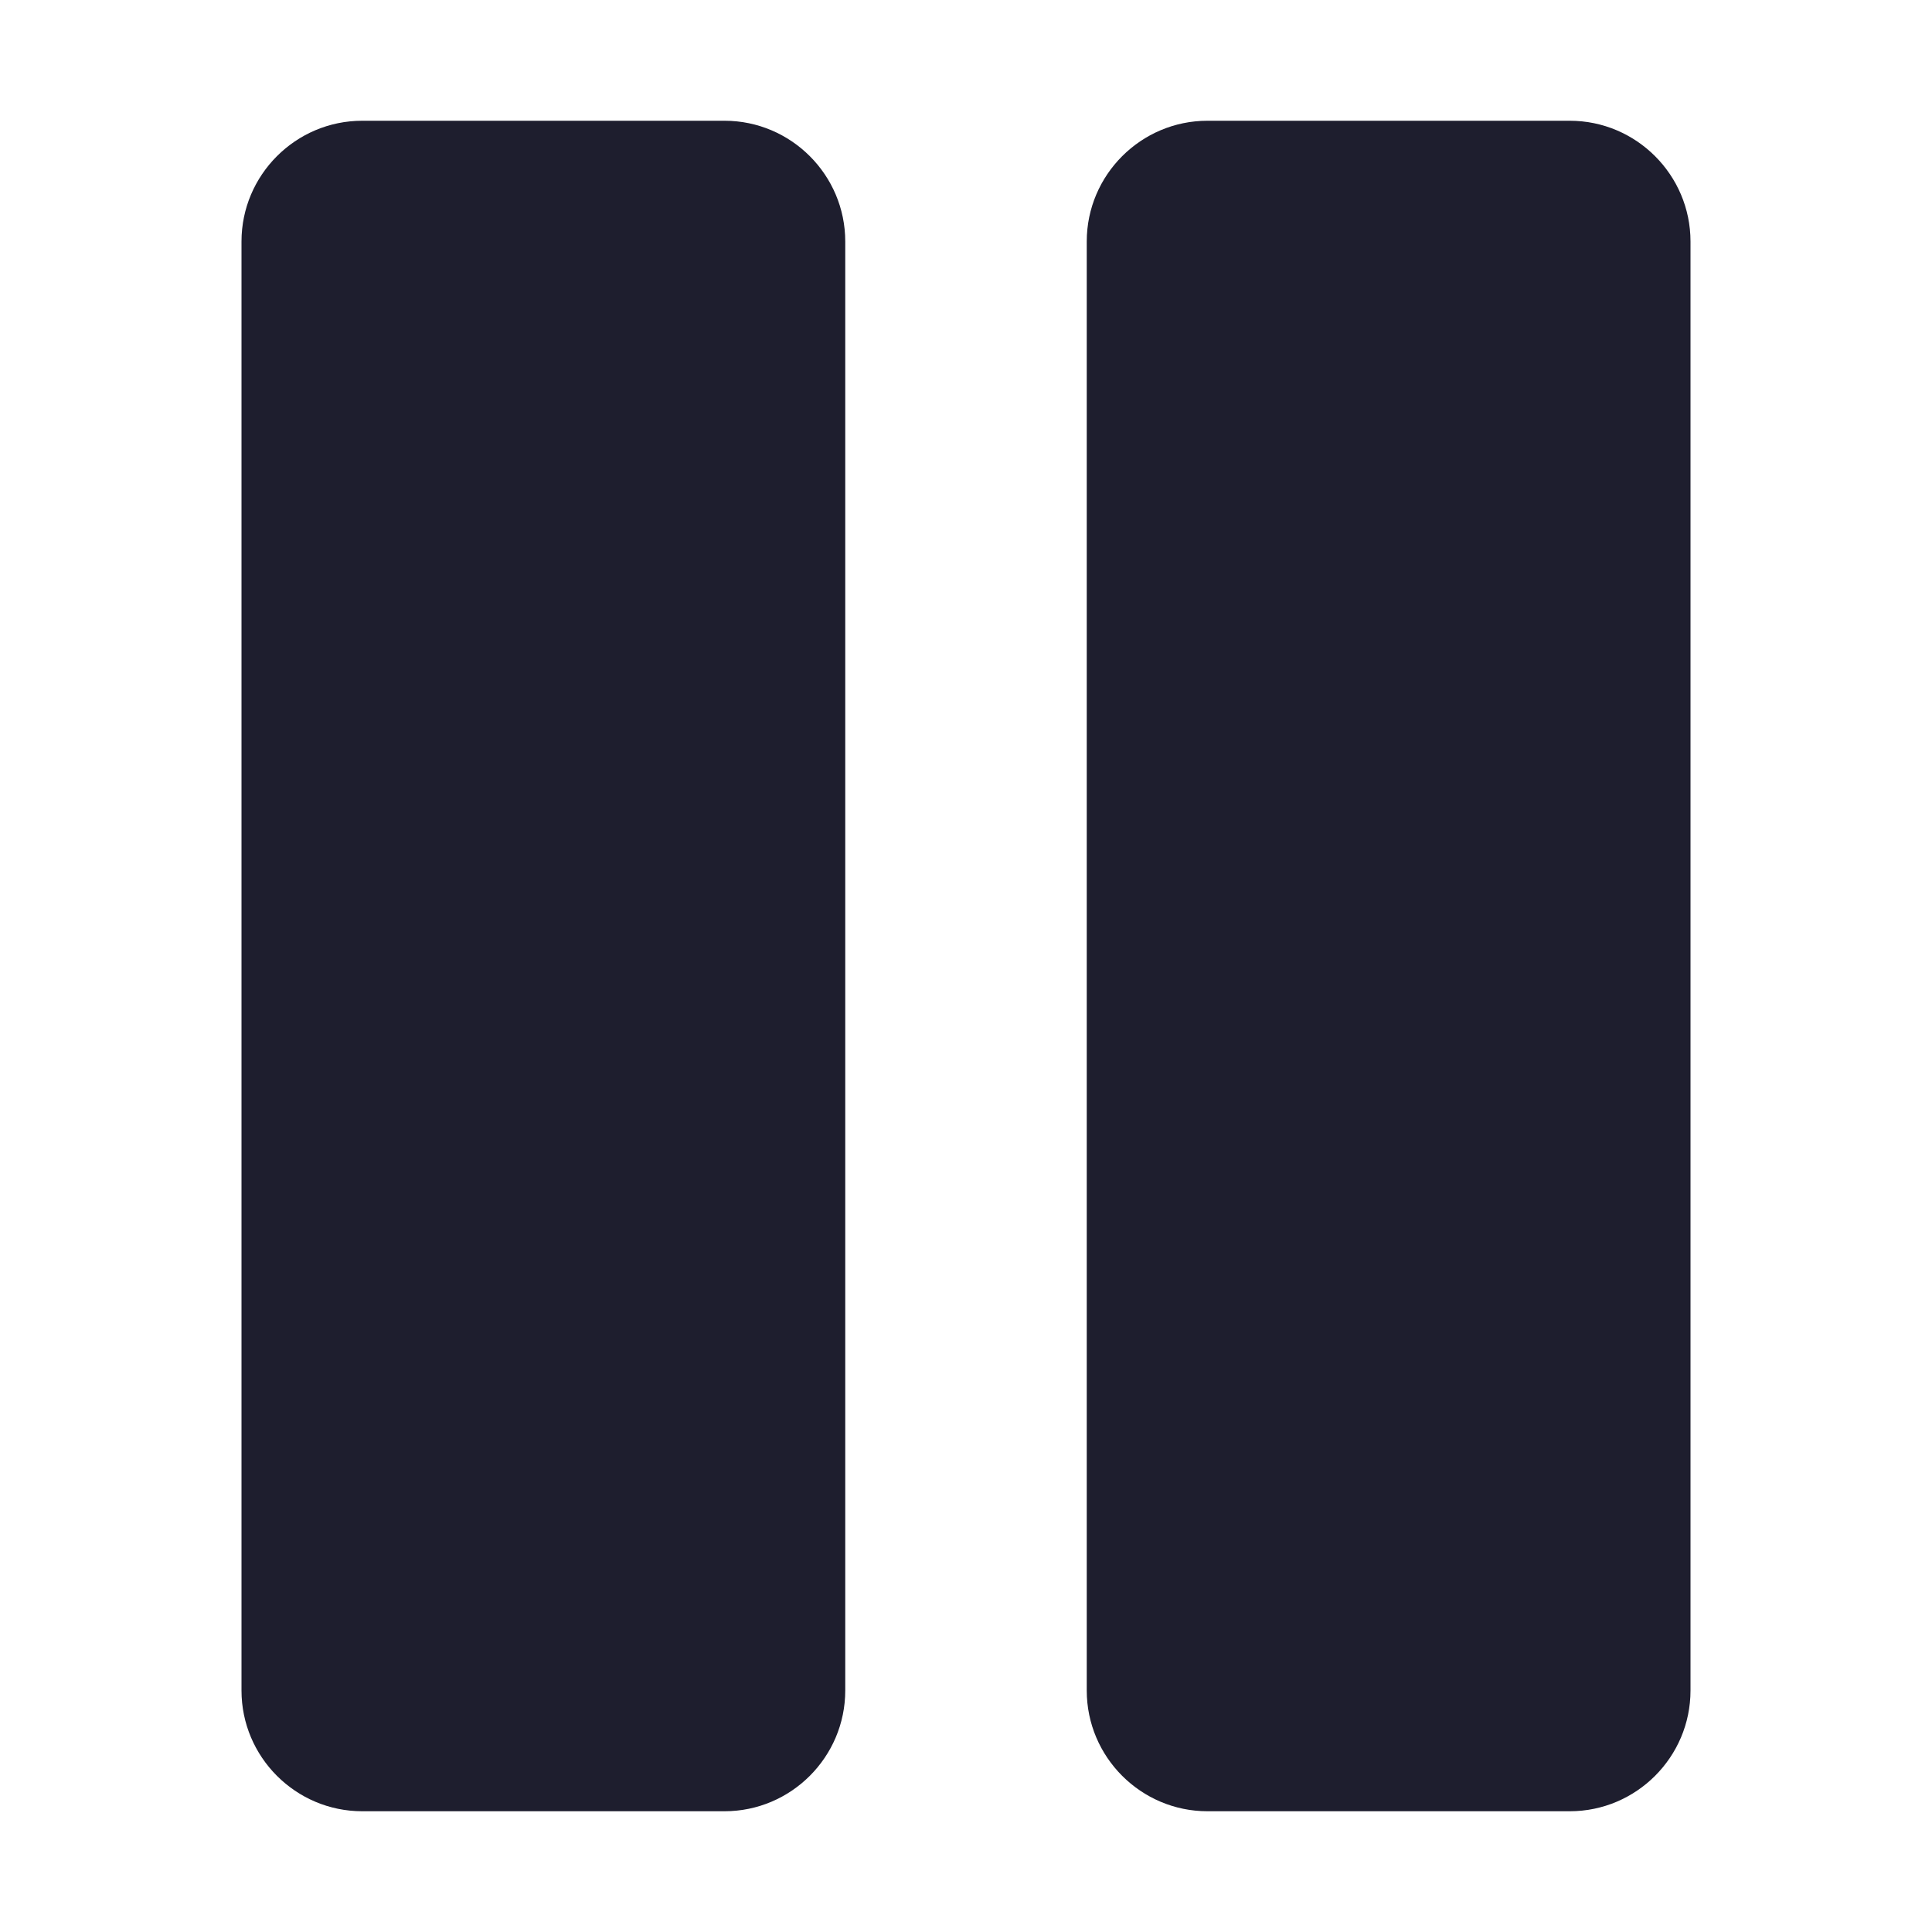
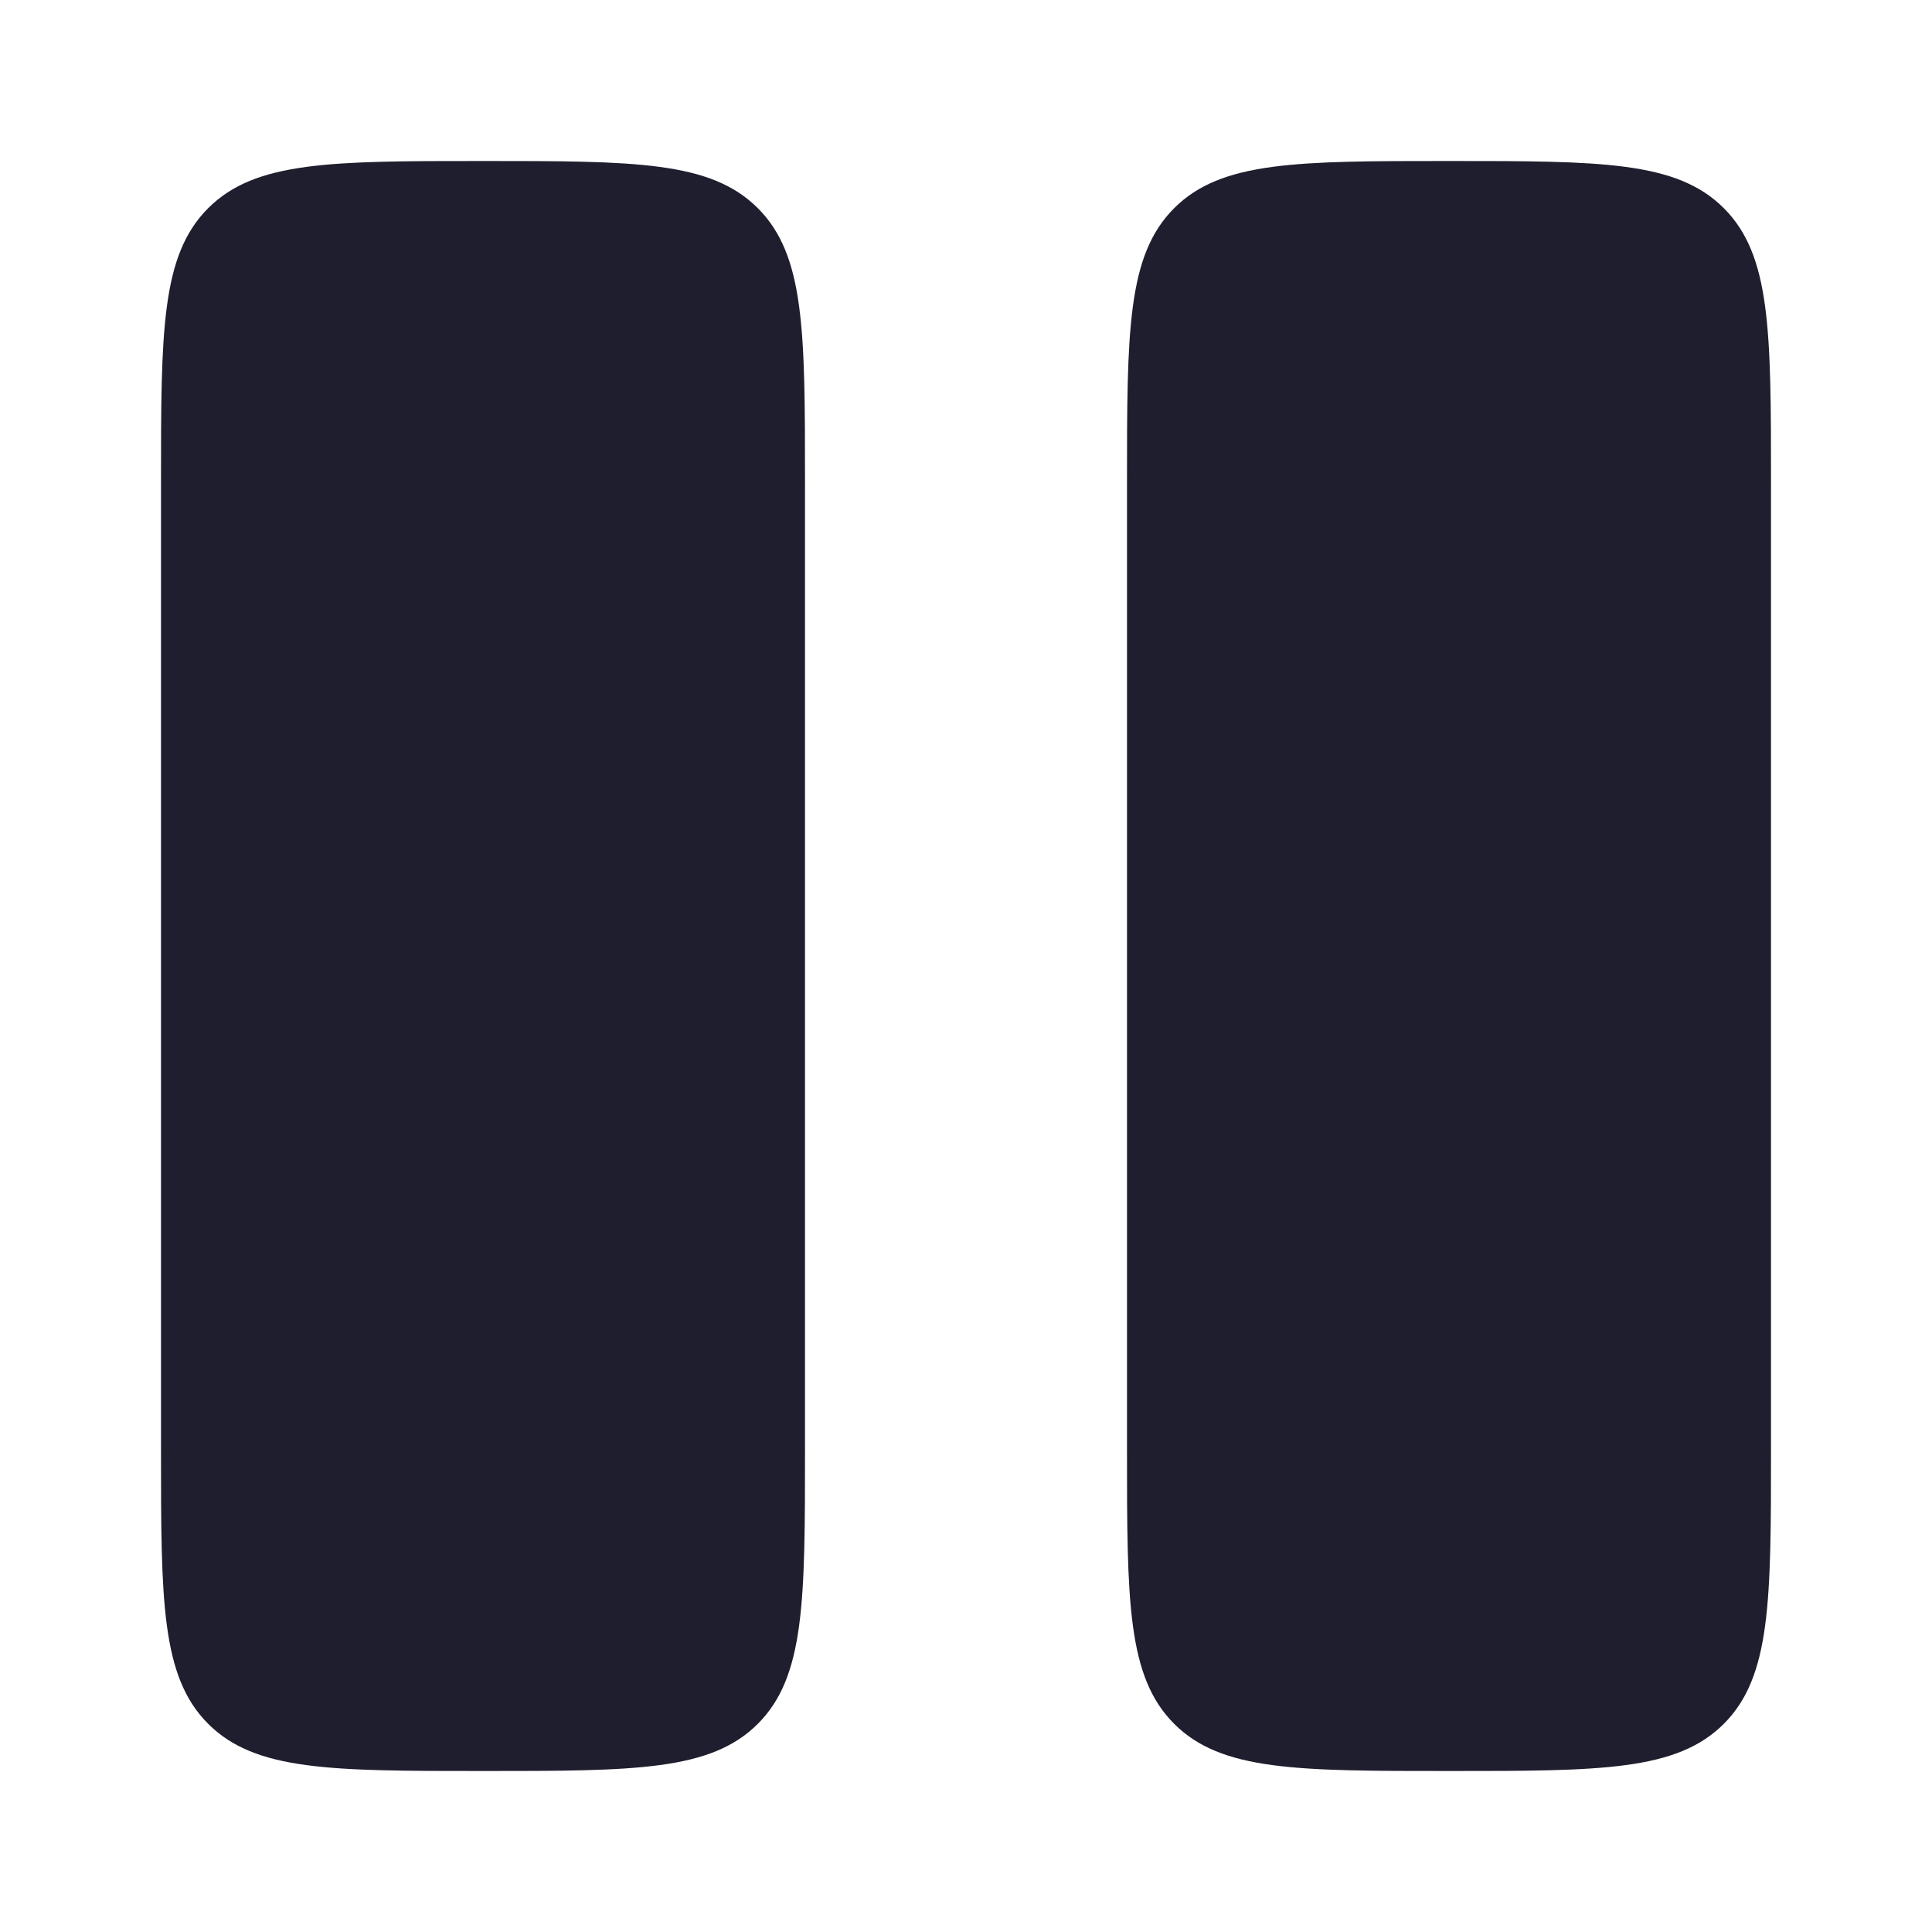
- <svg xmlns="http://www.w3.org/2000/svg" width="800px" height="800px" viewBox="0 0 16 16" fill="#000000">
+ <svg xmlns="http://www.w3.org/2000/svg" width="800px" height="800px" viewBox="0 0 24 24" fill="none">
  <g id="SVGRepo_bgCarrier" stroke-width="0" />
  <g id="SVGRepo_tracerCarrier" stroke-linecap="round" stroke-linejoin="round" />
  <g id="SVGRepo_iconCarrier">
-     <g fill="#1e1e2e">
-       <path d="m 3 1 h 3 c 0.551 0 1 0.449 1 1 v 12 c 0 0.551 -0.449 1 -1 1 h -3 c -0.551 0 -1 -0.449 -1 -1 v -12 c 0 -0.551 0.449 -1 1 -1 z m 0 0" />
-       <path d="m 10 1 h 3 c 0.551 0 1 0.449 1 1 v 12 c 0 0.551 -0.449 1 -1 1 h -3 c -0.551 0 -1 -0.449 -1 -1 v -12 c 0 -0.551 0.449 -1 1 -1 z m 0 0" />
-     </g>
+     <path d="M2 6C2 4.114 2 3.172 2.586 2.586C3.172 2 4.114 2 6 2C7.886 2 8.828 2 9.414 2.586C10 3.172 10 4.114 10 6V18C10 19.886 10 20.828 9.414 21.414C8.828 22 7.886 22 6 22C4.114 22 3.172 22 2.586 21.414C2 20.828 2 19.886 2 18V6Z" fill="#1e1e2e" />
+     <path d="M14 6C14 4.114 14 3.172 14.586 2.586C15.172 2 16.114 2 18 2C19.886 2 20.828 2 21.414 2.586C22 3.172 22 4.114 22 6V18C22 19.886 22 20.828 21.414 21.414C20.828 22 19.886 22 18 22C16.114 22 15.172 22 14.586 21.414C14 20.828 14 19.886 14 18V6Z" fill="#1e1e2e" />
  </g>
</svg>
